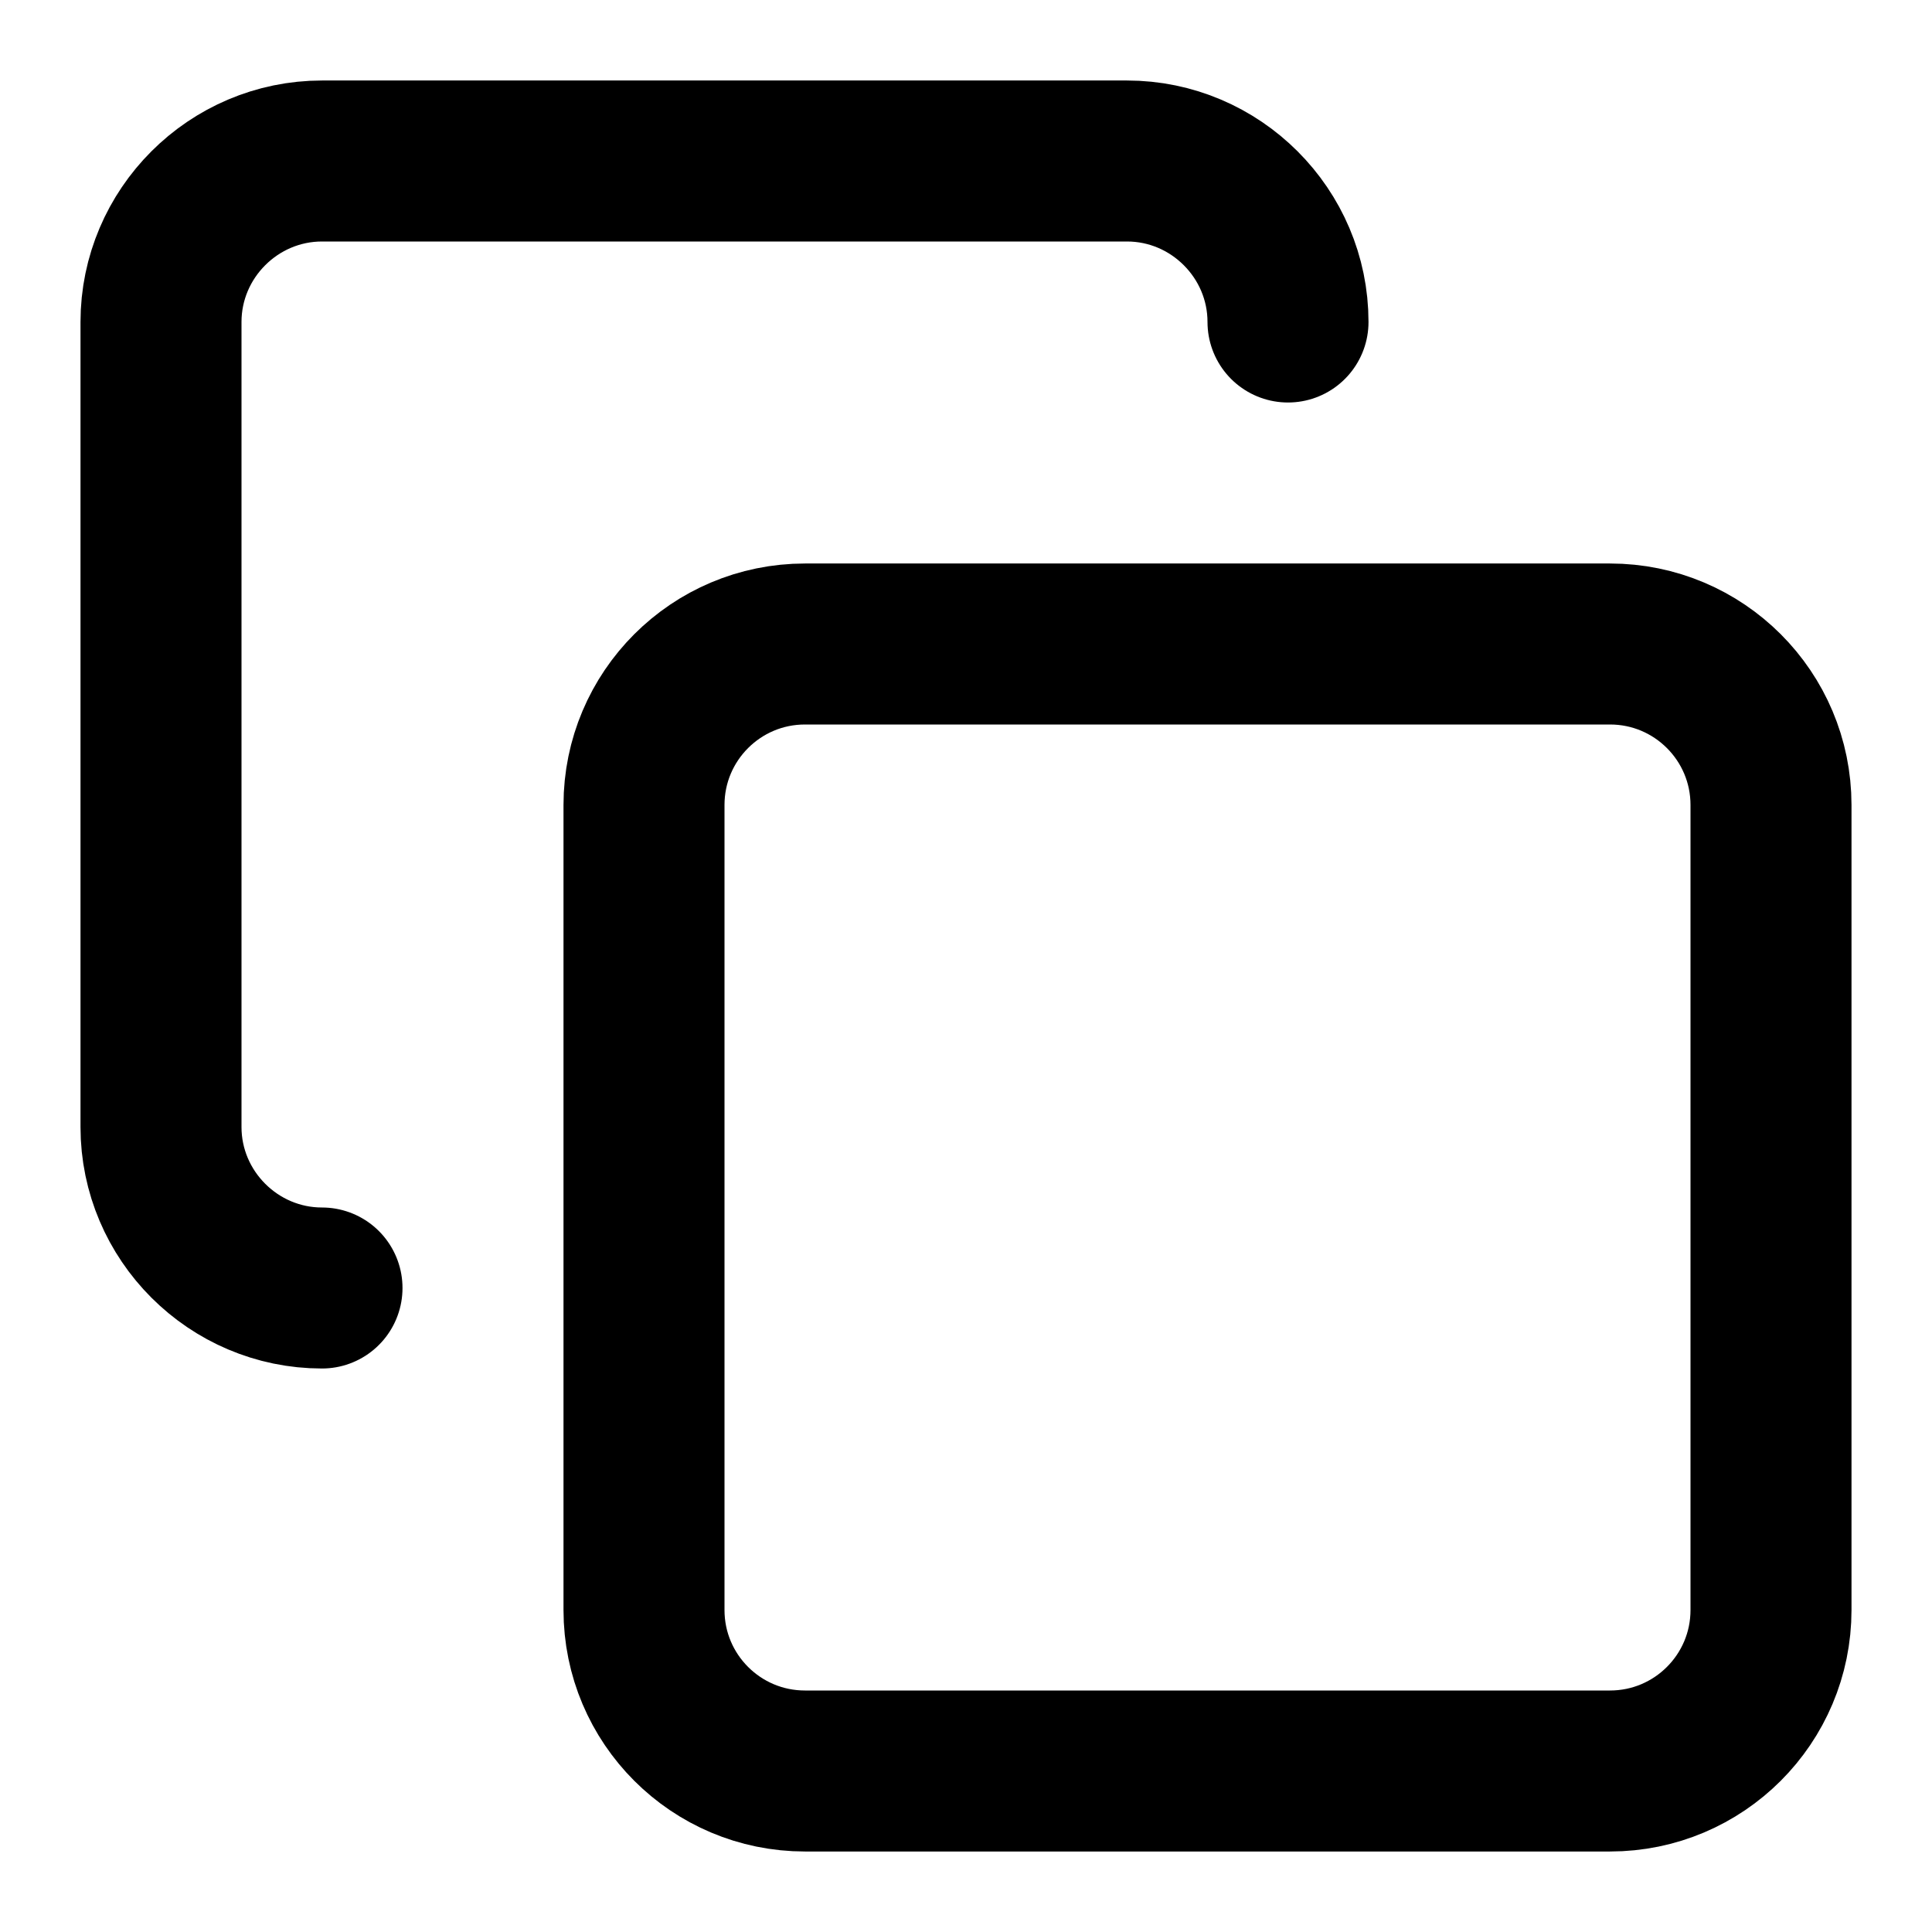
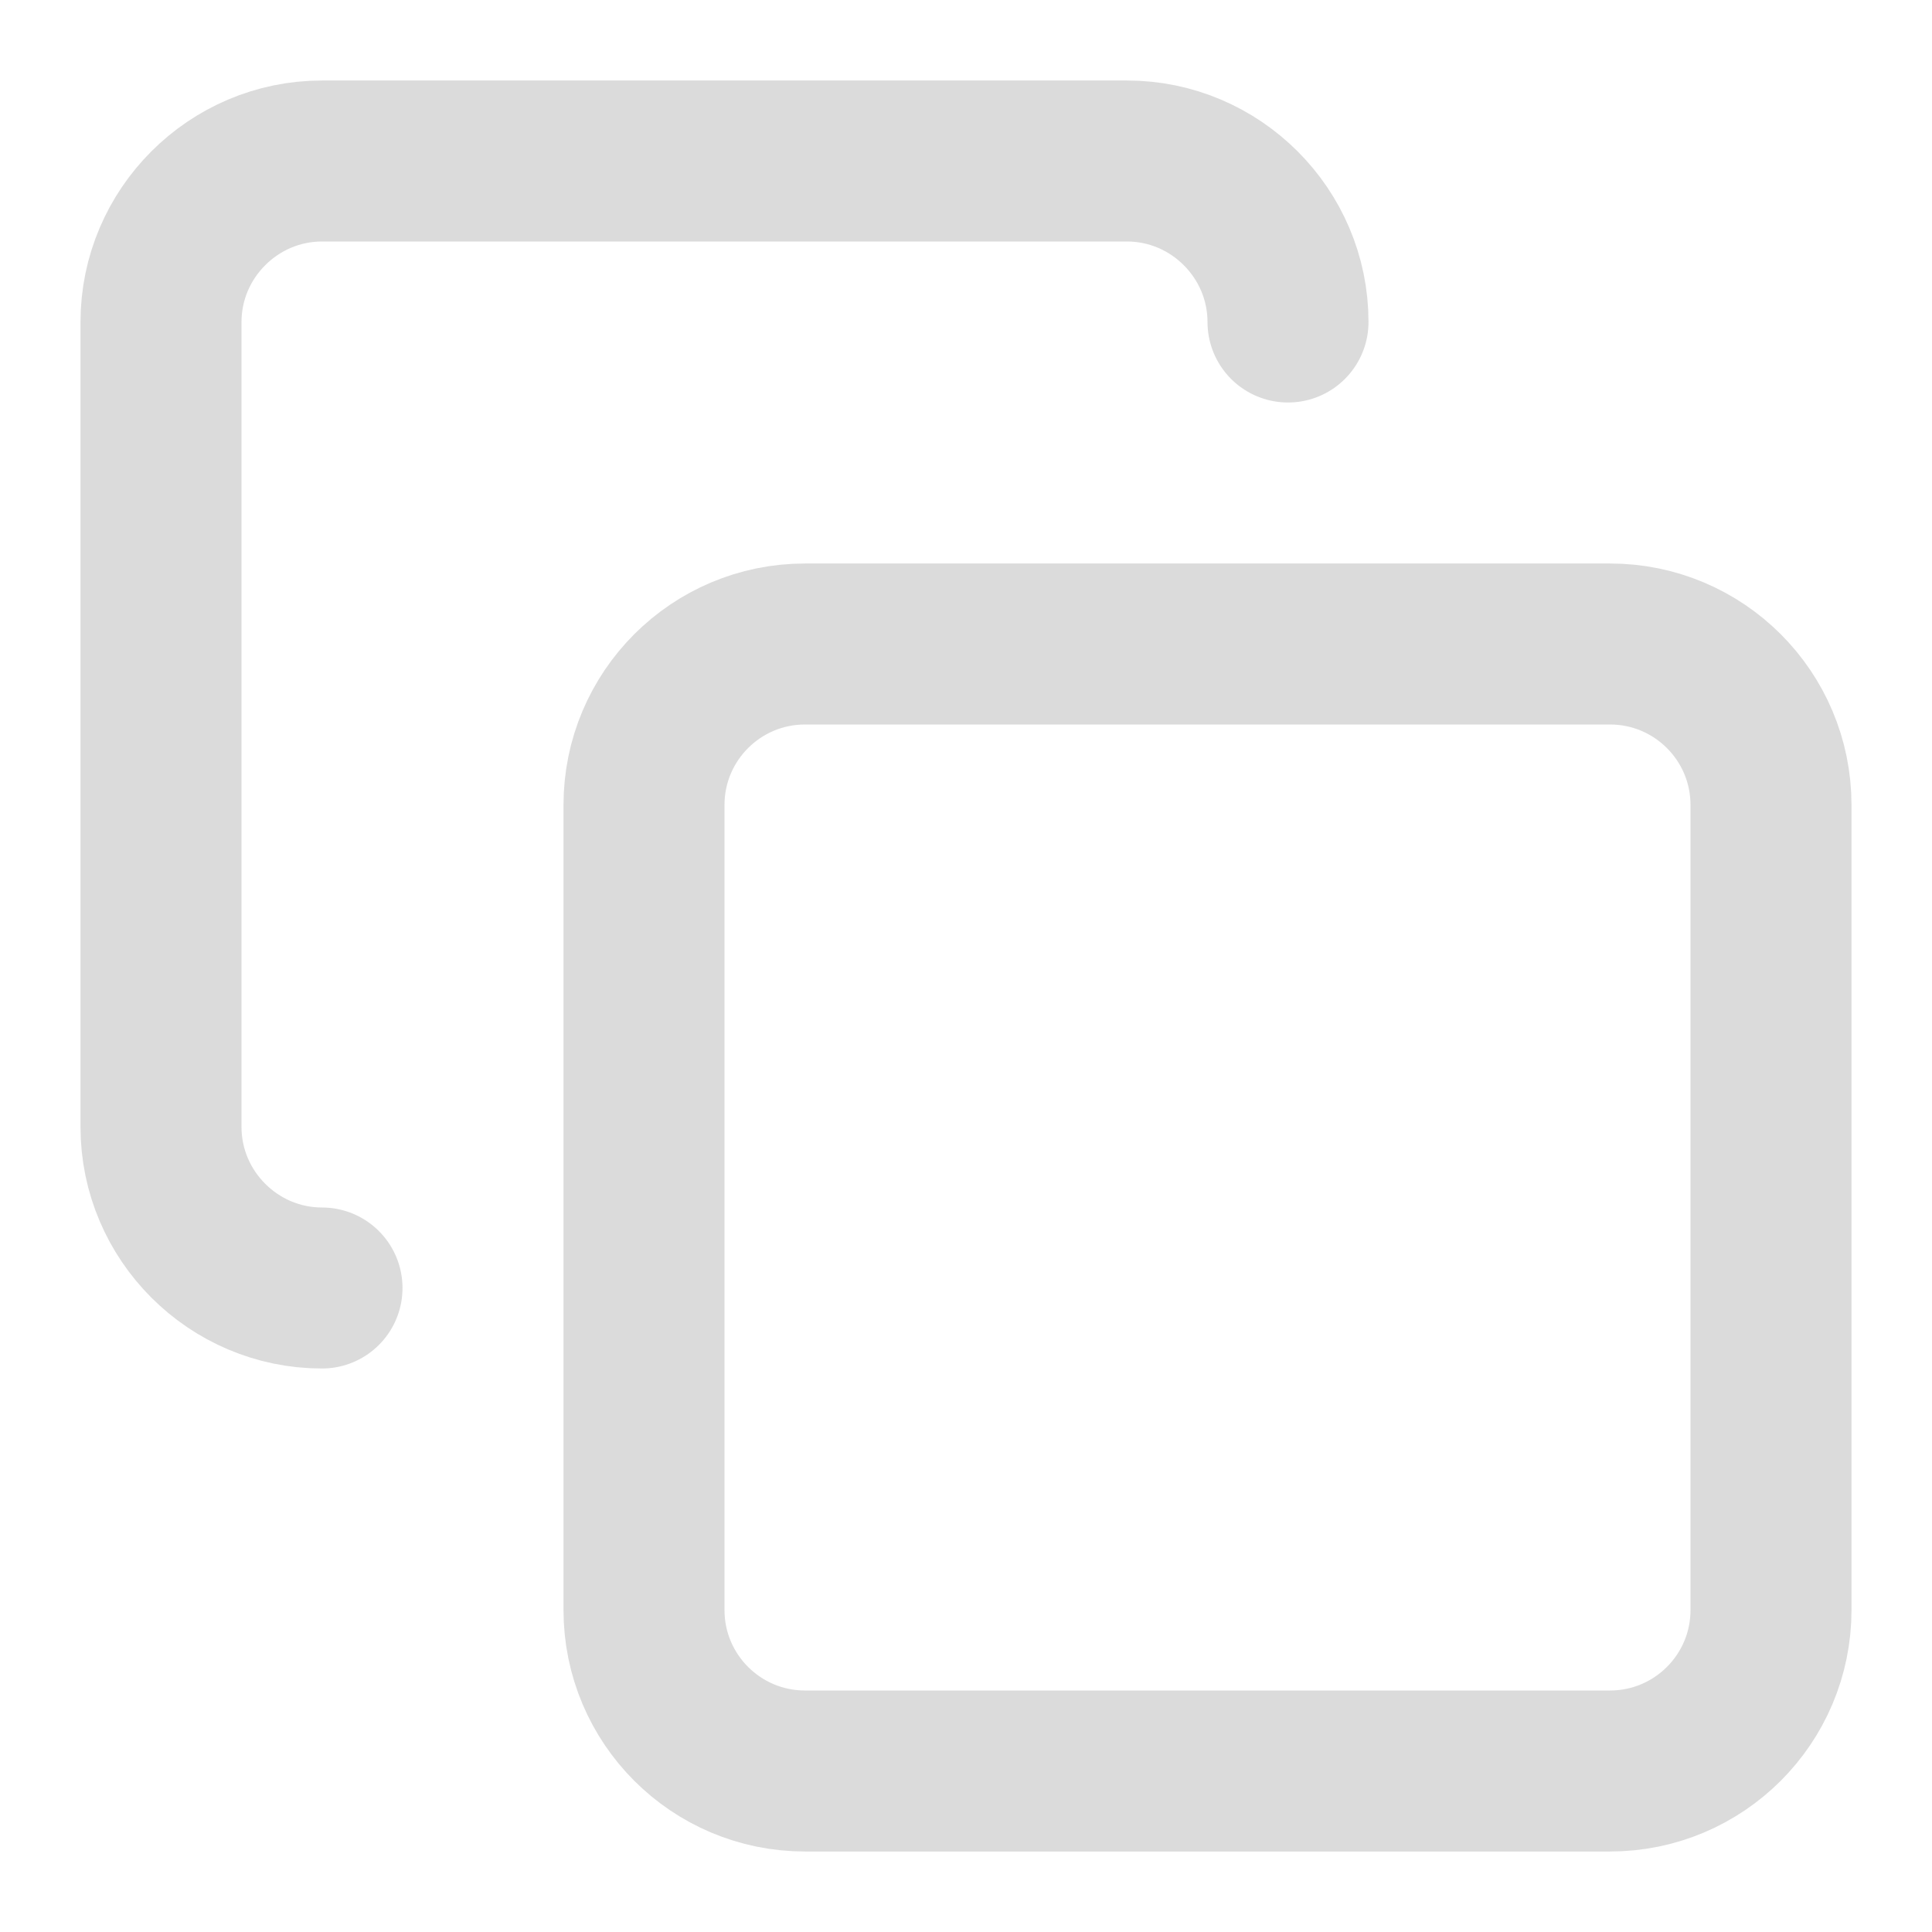
- <svg xmlns="http://www.w3.org/2000/svg" width="24" height="24" viewBox="0 0 24 24" fill="none" stroke="currentColor" stroke-width="2" stroke-linecap="round" stroke-linejoin="round" class="lucide lucide-copy">
-   <rect width="14" height="14" x="8" y="8" rx="2" ry="2" />
-   <path d="M4 16c-1.1 0-2-.9-2-2V4c0-1.1.9-2 2-2h10c1.1 0 2 .9 2 2" />
+ <svg xmlns="http://www.w3.org/2000/svg" width="24" height="24" viewBox="0 0 24 24" fill="none" stroke="currentColor" stroke-width="2" stroke-linecap="round" stroke-linejoin="round" class="lucide lucide-copy" version="1.1" id="svg6">
+   <defs id="defs10" />
+   <rect width="14" height="14" x="8" y="8" rx="2" ry="2" id="rect2" style="stroke:#dbdbdb;stroke-opacity:1" />
+   <path d="M4 16c-1.1 0-2-.9-2-2V4c0-1.1.9-2 2-2h10c1.1 0 2 .9 2 2" id="path4" style="stroke:#dbdbdb;stroke-opacity:1" />
</svg>
